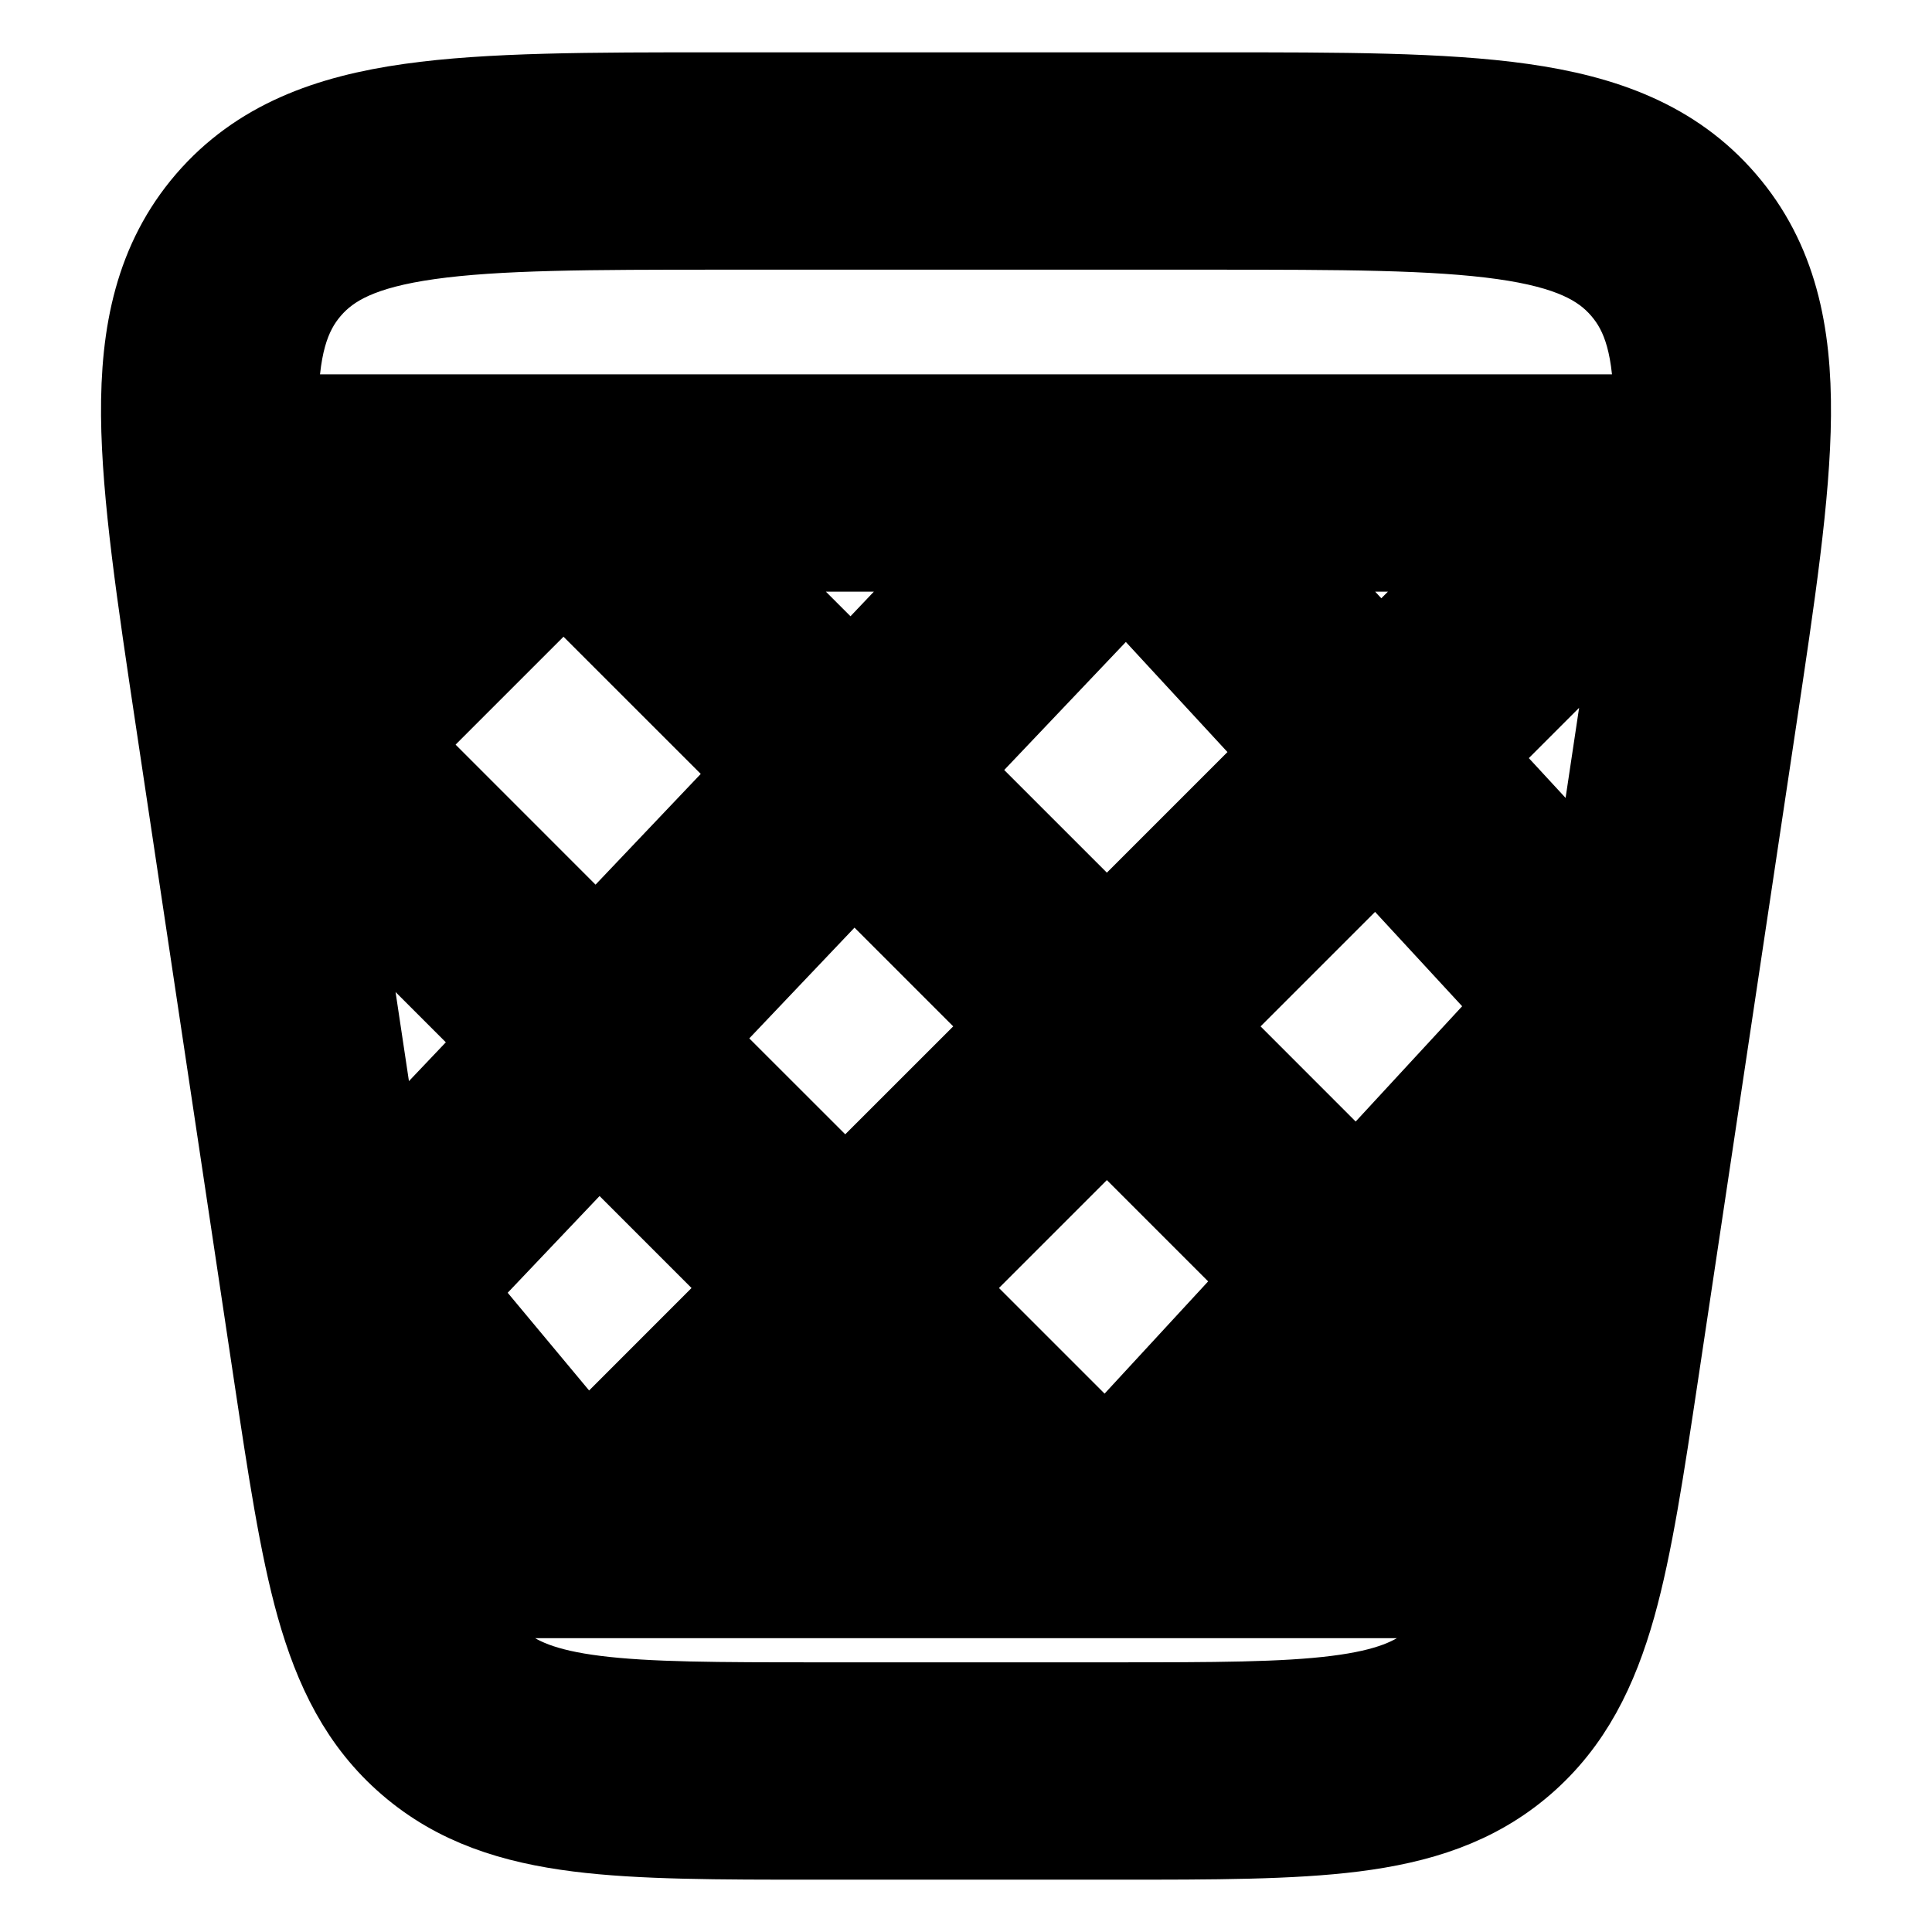
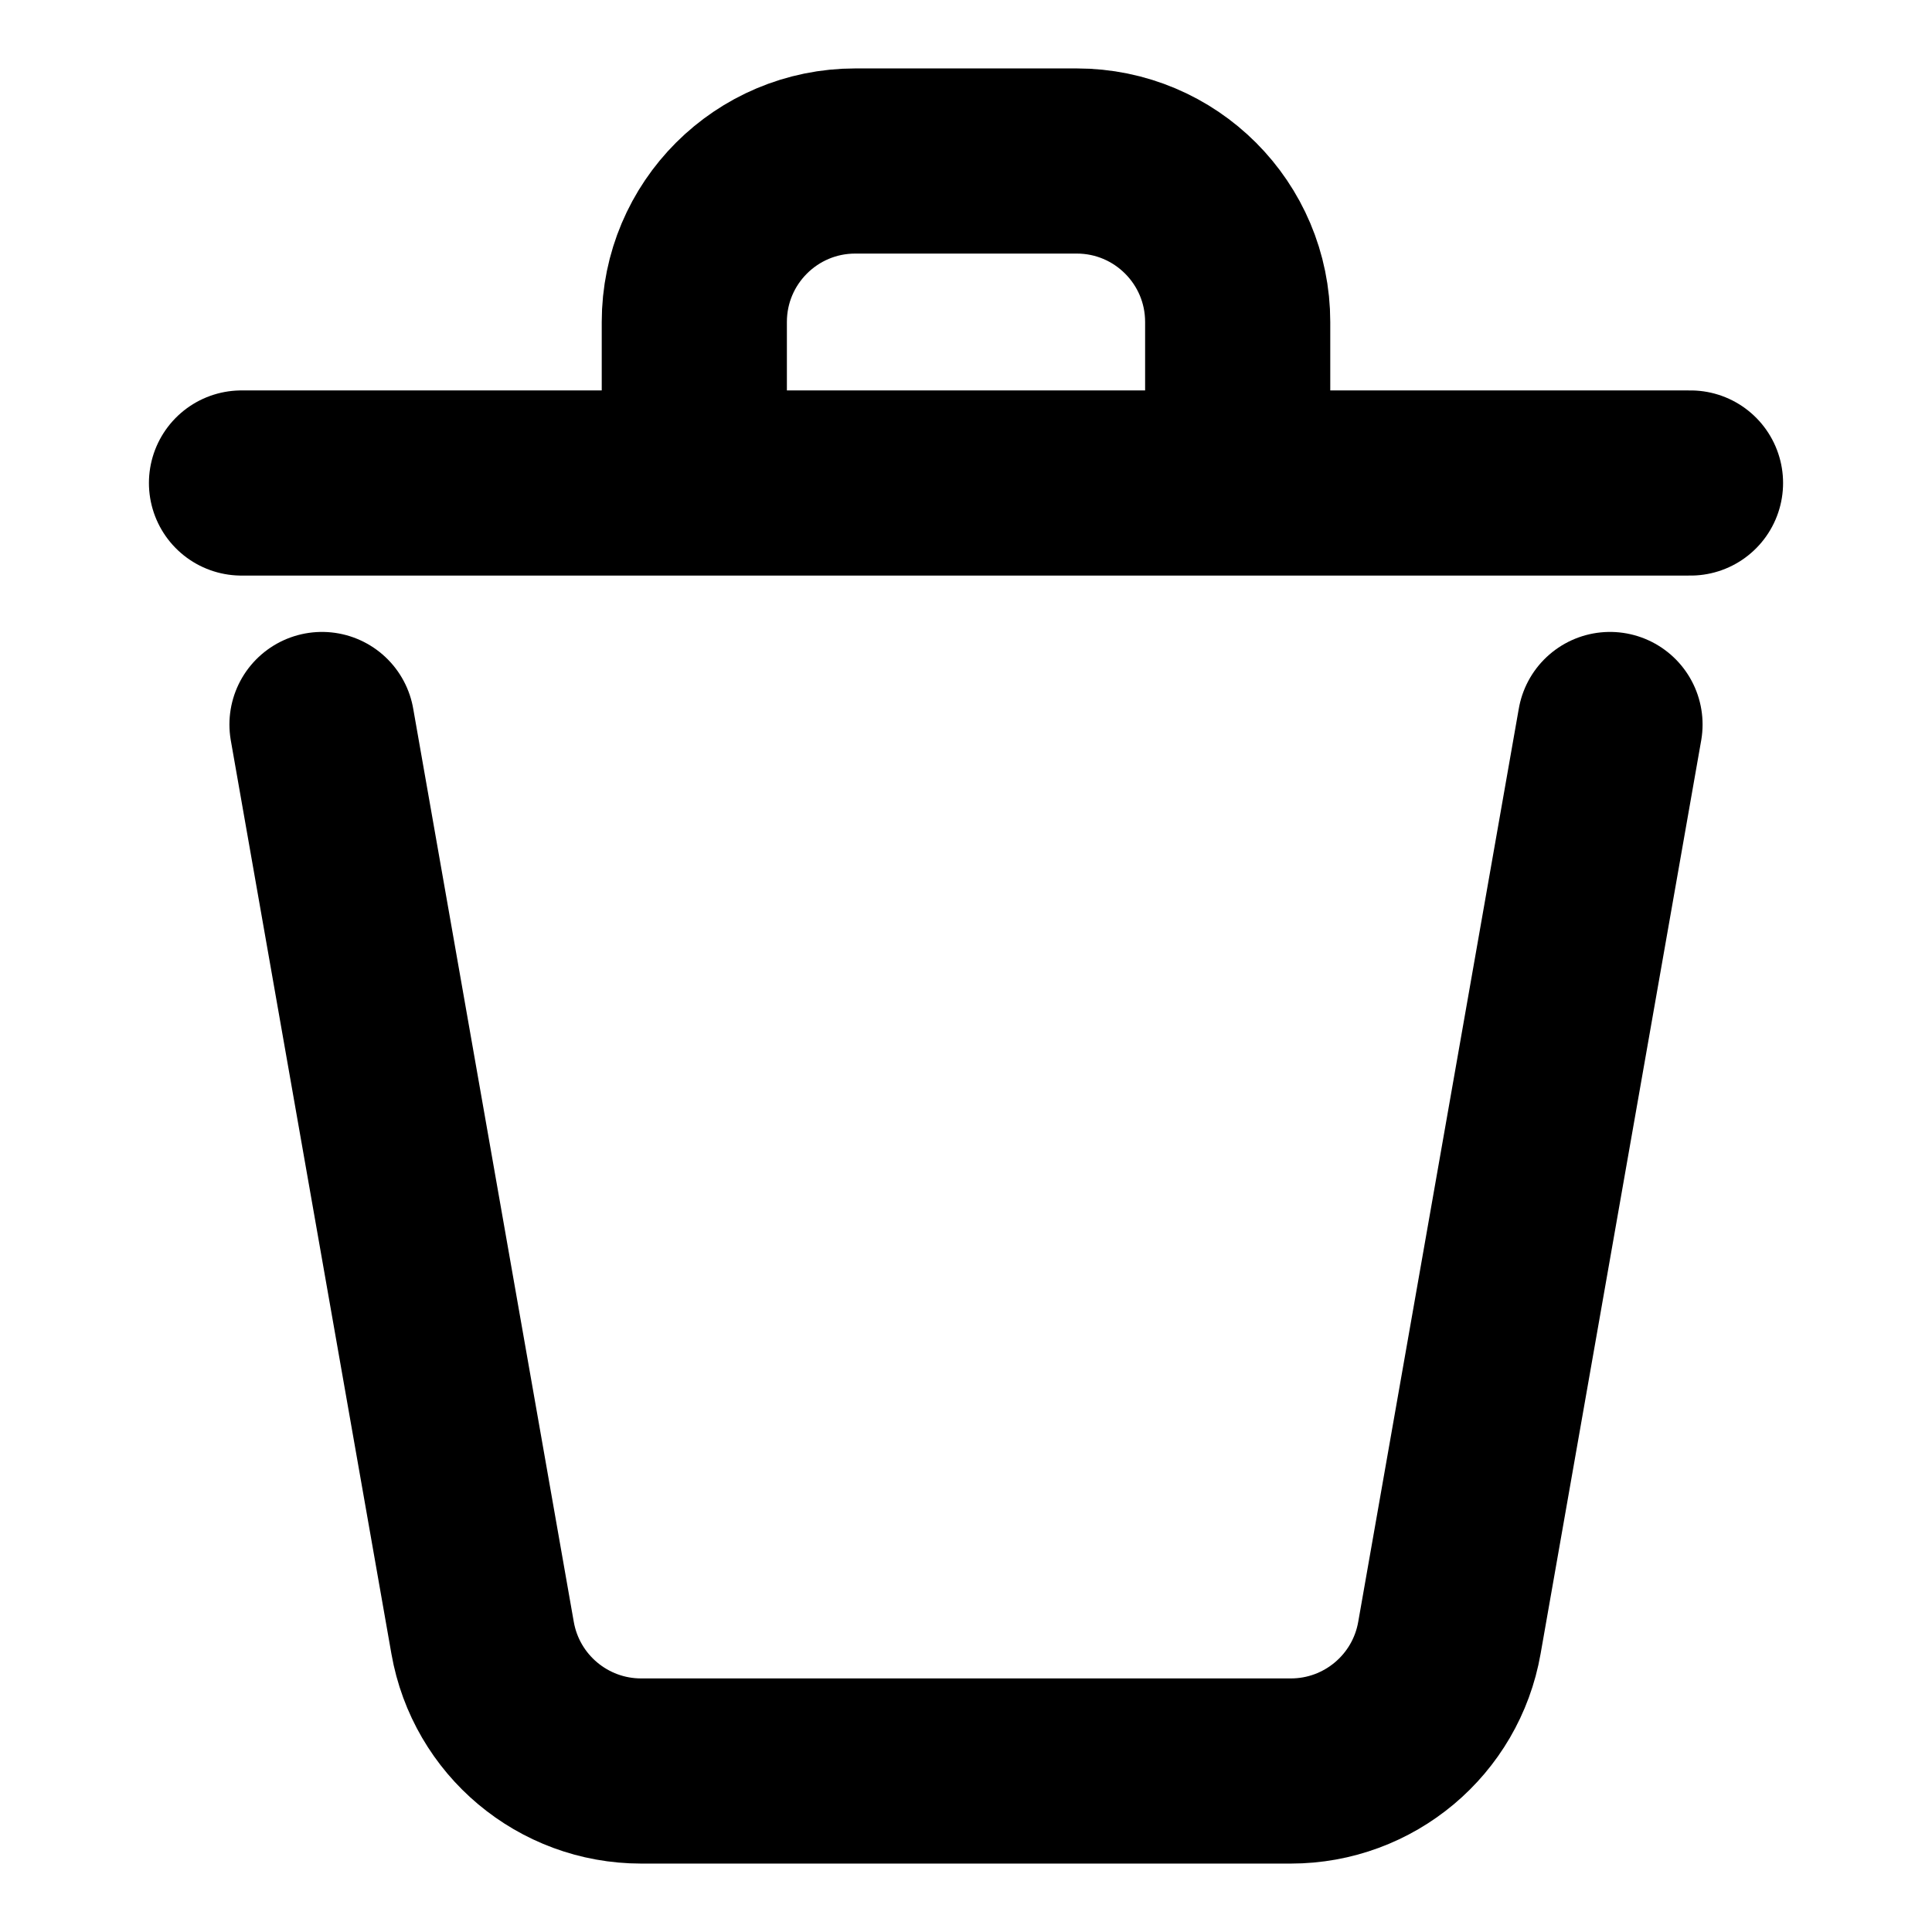
- <svg xmlns="http://www.w3.org/2000/svg" width="24" height="24" viewBox="0 0 24 24" fill="none">
-   <g stroke="#000000" stroke-width="1.2" stroke-linejoin="round" stroke-linecap="round">
-     <path fill-rule="evenodd" clip-rule="evenodd" d="M15.092 1.25H8.908C7.339 1.25 6.08 1.25 5.106 1.388C4.098 1.53 3.26 1.836 2.642 2.553C2.025 3.27 1.847 4.144 1.855 5.162C1.864 6.146 2.05 7.391 2.283 8.943L3.499 17.051C3.676 18.227 3.819 19.18 4.028 19.926C4.247 20.703 4.56 21.345 5.137 21.841C5.713 22.338 6.395 22.552 7.195 22.653C7.964 22.75 8.927 22.75 10.117 22.75H13.883C15.073 22.75 16.037 22.75 16.805 22.653C17.605 22.552 18.288 22.338 18.864 21.841C19.44 21.345 19.753 20.703 19.972 19.926C20.181 19.18 20.324 18.228 20.501 17.051L21.717 8.943C21.95 7.391 22.137 6.146 22.145 5.162C22.154 4.144 21.976 3.27 21.358 2.553C20.741 1.836 19.902 1.53 18.895 1.388C17.92 1.25 16.662 1.25 15.092 1.25ZM3.779 3.532C4.059 3.207 4.479 2.991 5.316 2.873C6.173 2.752 7.325 2.75 8.967 2.75H15.033C16.675 2.75 17.827 2.752 18.685 2.873C19.521 2.991 19.942 3.207 20.221 3.532C20.502 3.857 20.652 4.305 20.645 5.149C20.645 5.182 20.644 5.216 20.643 5.25H20.5C20.5 5.25 20.501 5.25 20.5 5.25H7C7 5.25 7.001 5.25 7 5.25H3.357C3.356 5.216 3.356 5.182 3.355 5.149C3.348 4.305 3.499 3.857 3.779 3.532ZM5.189 6.75H3.485C3.537 7.159 3.602 7.611 3.676 8.116L3.75 8.189L5.189 6.75ZM4.05 10.611L4.669 14.734L6.376 12.937L4.05 10.611ZM5.157 17.959C5.173 18.059 5.189 18.156 5.205 18.25H5.399L5.157 17.959ZM6.995 19.75C6.999 19.75 7.002 19.75 7.006 19.75H13.997C13.999 19.75 14.001 19.75 14.003 19.75H18.458C18.299 20.229 18.118 20.504 17.885 20.705C17.617 20.936 17.261 21.084 16.618 21.165C15.954 21.249 15.085 21.25 13.833 21.25H10.167C8.915 21.25 8.047 21.249 7.382 21.165C6.739 21.084 6.383 20.936 6.115 20.705C5.883 20.504 5.701 20.229 5.543 19.75H6.995ZM15.713 18.25H18.189L16.902 16.962L15.713 18.25ZM19.001 16.94C19.009 16.887 19.017 16.833 19.025 16.779L19.404 14.252L17.92 15.859L19.001 16.94ZM19.856 11.238L20.225 8.779C20.32 8.147 20.403 7.588 20.47 7.09L18.16 9.401L19.856 11.238ZM18.689 6.75H15.713L17.142 8.298L18.689 6.75ZM12.253 6.75H8.811L10.576 8.515L12.253 6.75ZM11.69 18.25H9.311L10.5 17.061L11.69 18.25ZM7.409 11.849L4.811 9.25L7 7.061L9.543 9.603L7.409 11.849ZM8.47 12.91L10.604 10.664L12.69 12.75L10.5 14.939L8.47 12.91ZM11.561 16L13.75 13.811L15.84 15.901L13.739 18.178L11.561 16ZM14.811 12.75L16.858 14.798L18.98 12.5L17.099 10.462L14.811 12.75ZM13.75 11.689L16.08 9.359L13.992 7.097L11.637 9.576L13.75 11.689ZM7.437 13.998L9.439 16L7.278 18.162L5.504 16.033L7.437 13.998Z" fill="#000000" />
-   </g>
+ <svg xmlns="http://www.w3.org/2000/svg" width="24" height="24" viewBox="0 0 24 24" stroke-width="2.3" fill="none">
+   <path d="M20 9L18.005 20.346C17.837 21.303 17.006 22 16.035 22H7.965C6.994 22 6.163 21.303 5.995 20.346L4 9" stroke="#000000" stroke-linecap="round" stroke-linejoin="round" />
+   <path d="M21 6L15.375 6M3 6L8.625 6M8.625 6V4C8.625 2.895 9.52 2 10.625 2H13.375C14.48 2 15.375 2.895 15.375 4V6M8.625 6L15.375 6" stroke="#000000" stroke-linecap="round" stroke-linejoin="round" />
</svg>
